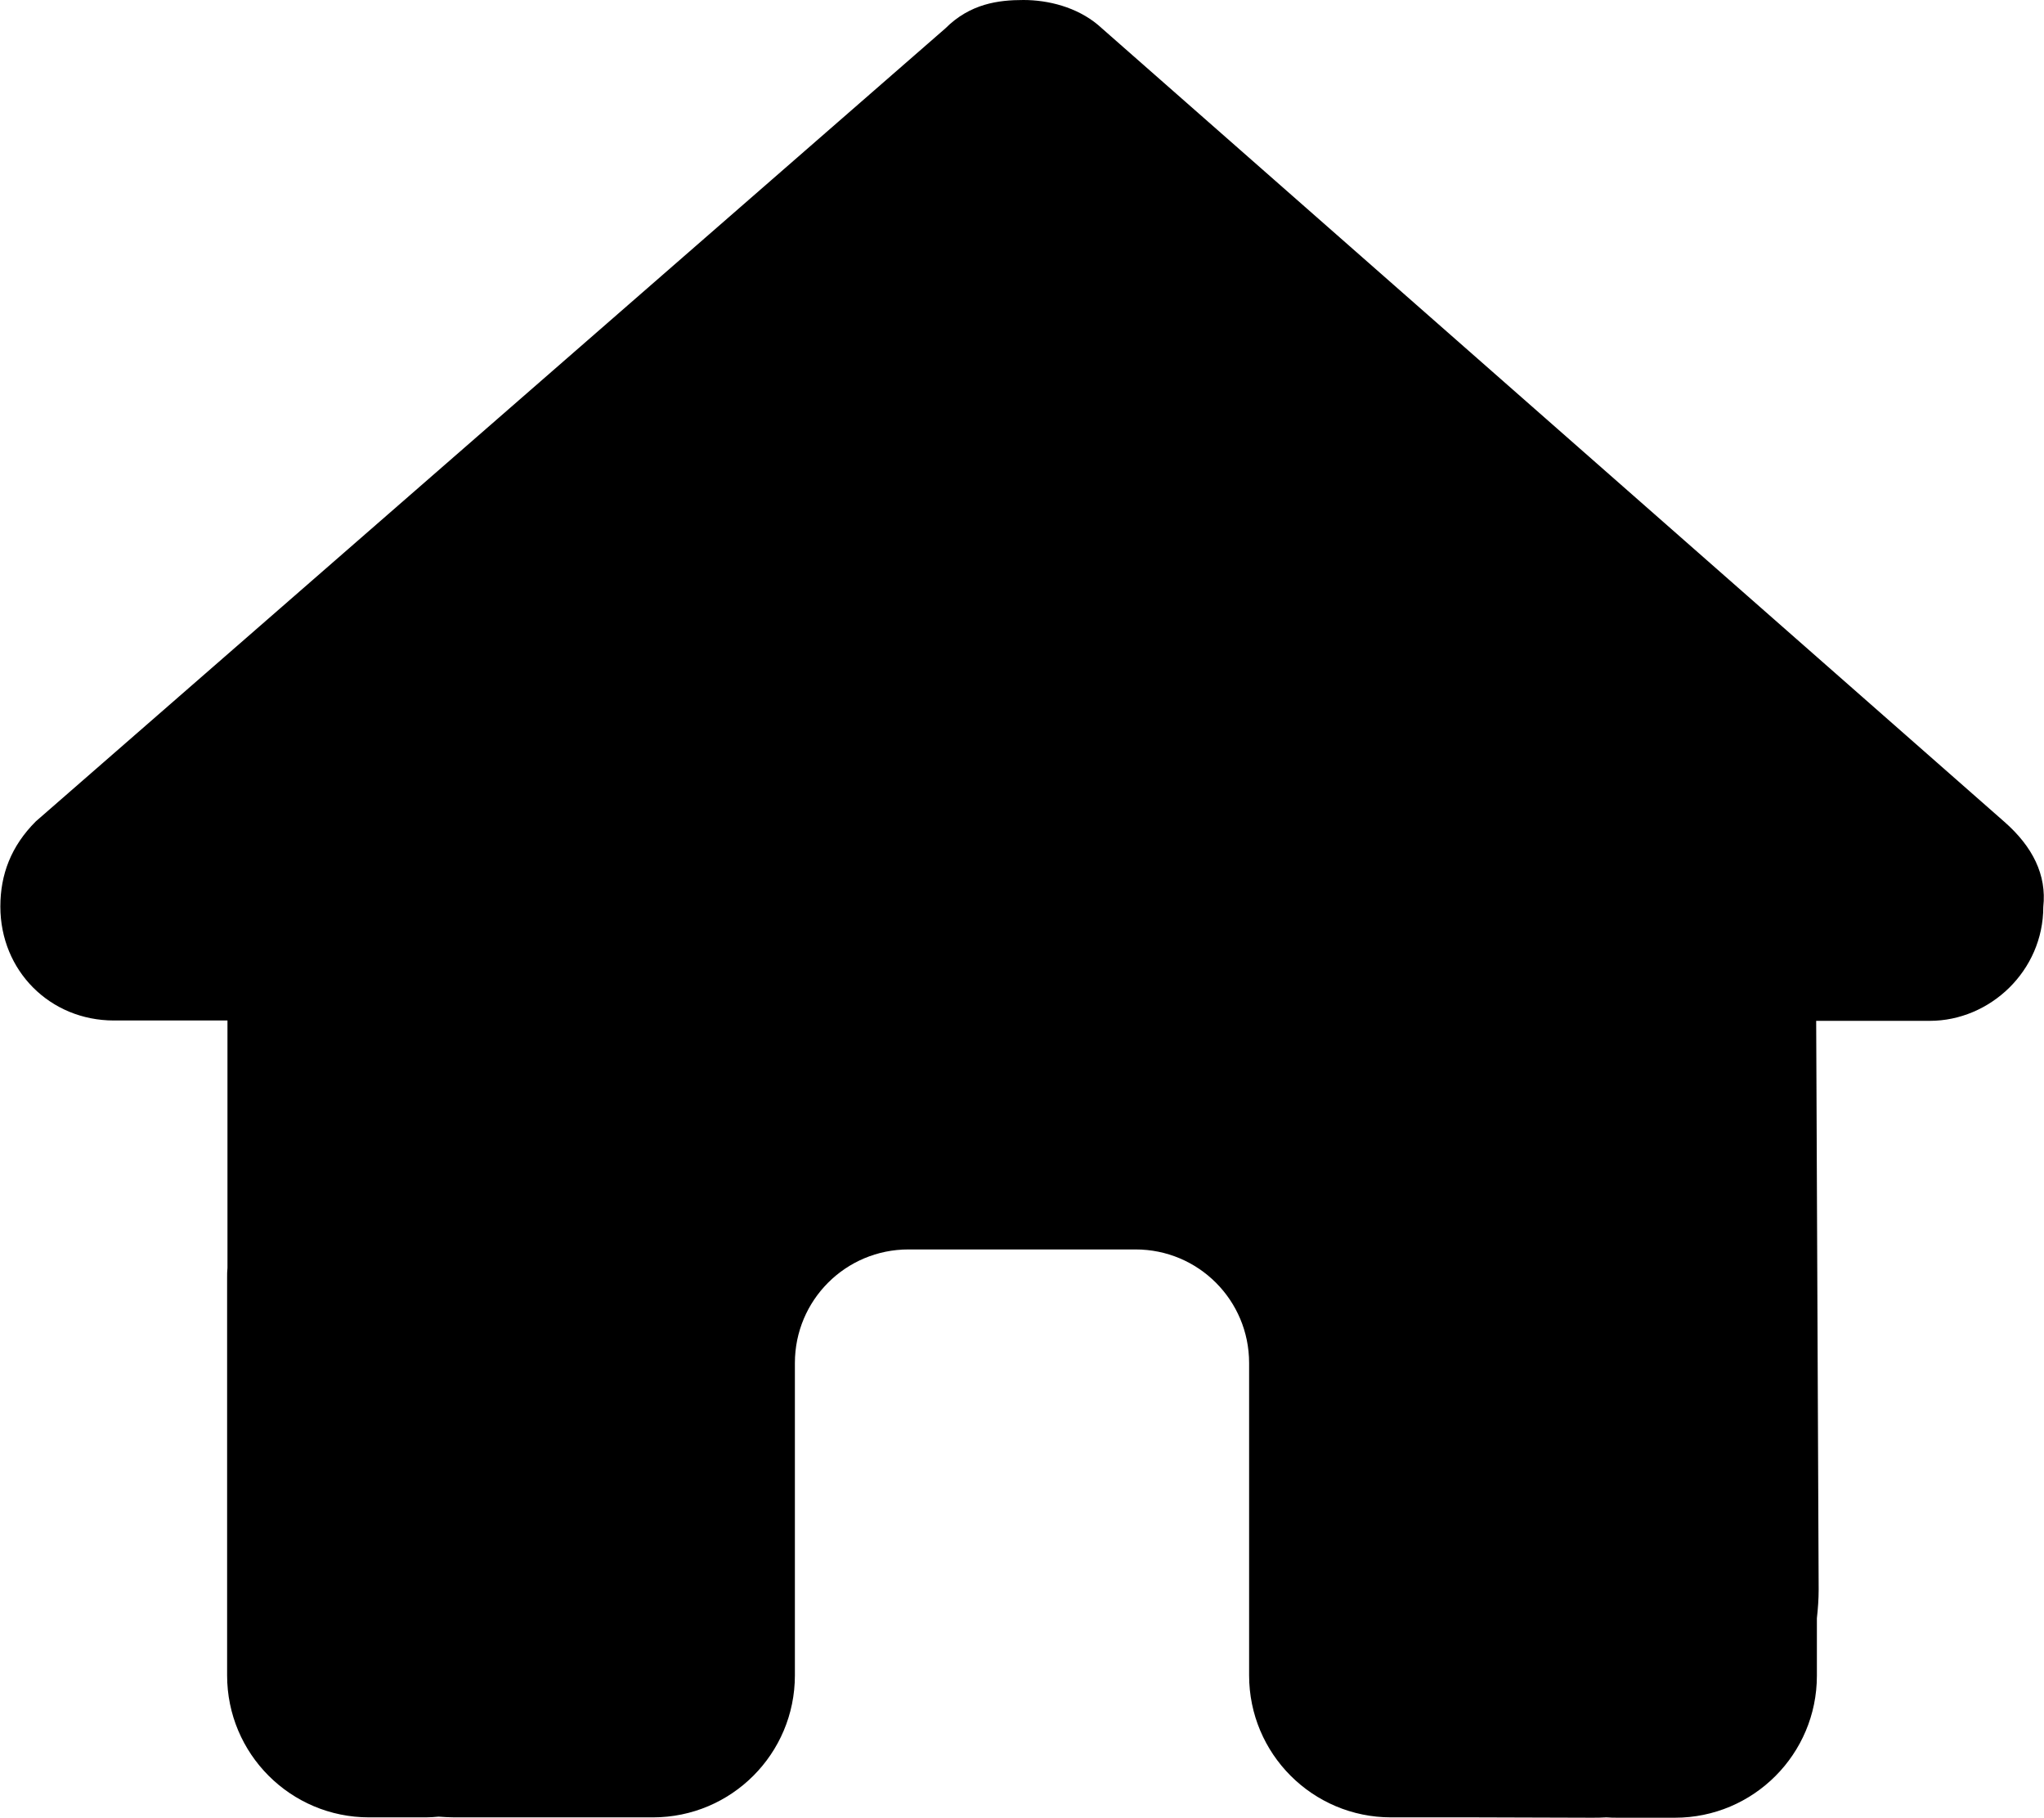
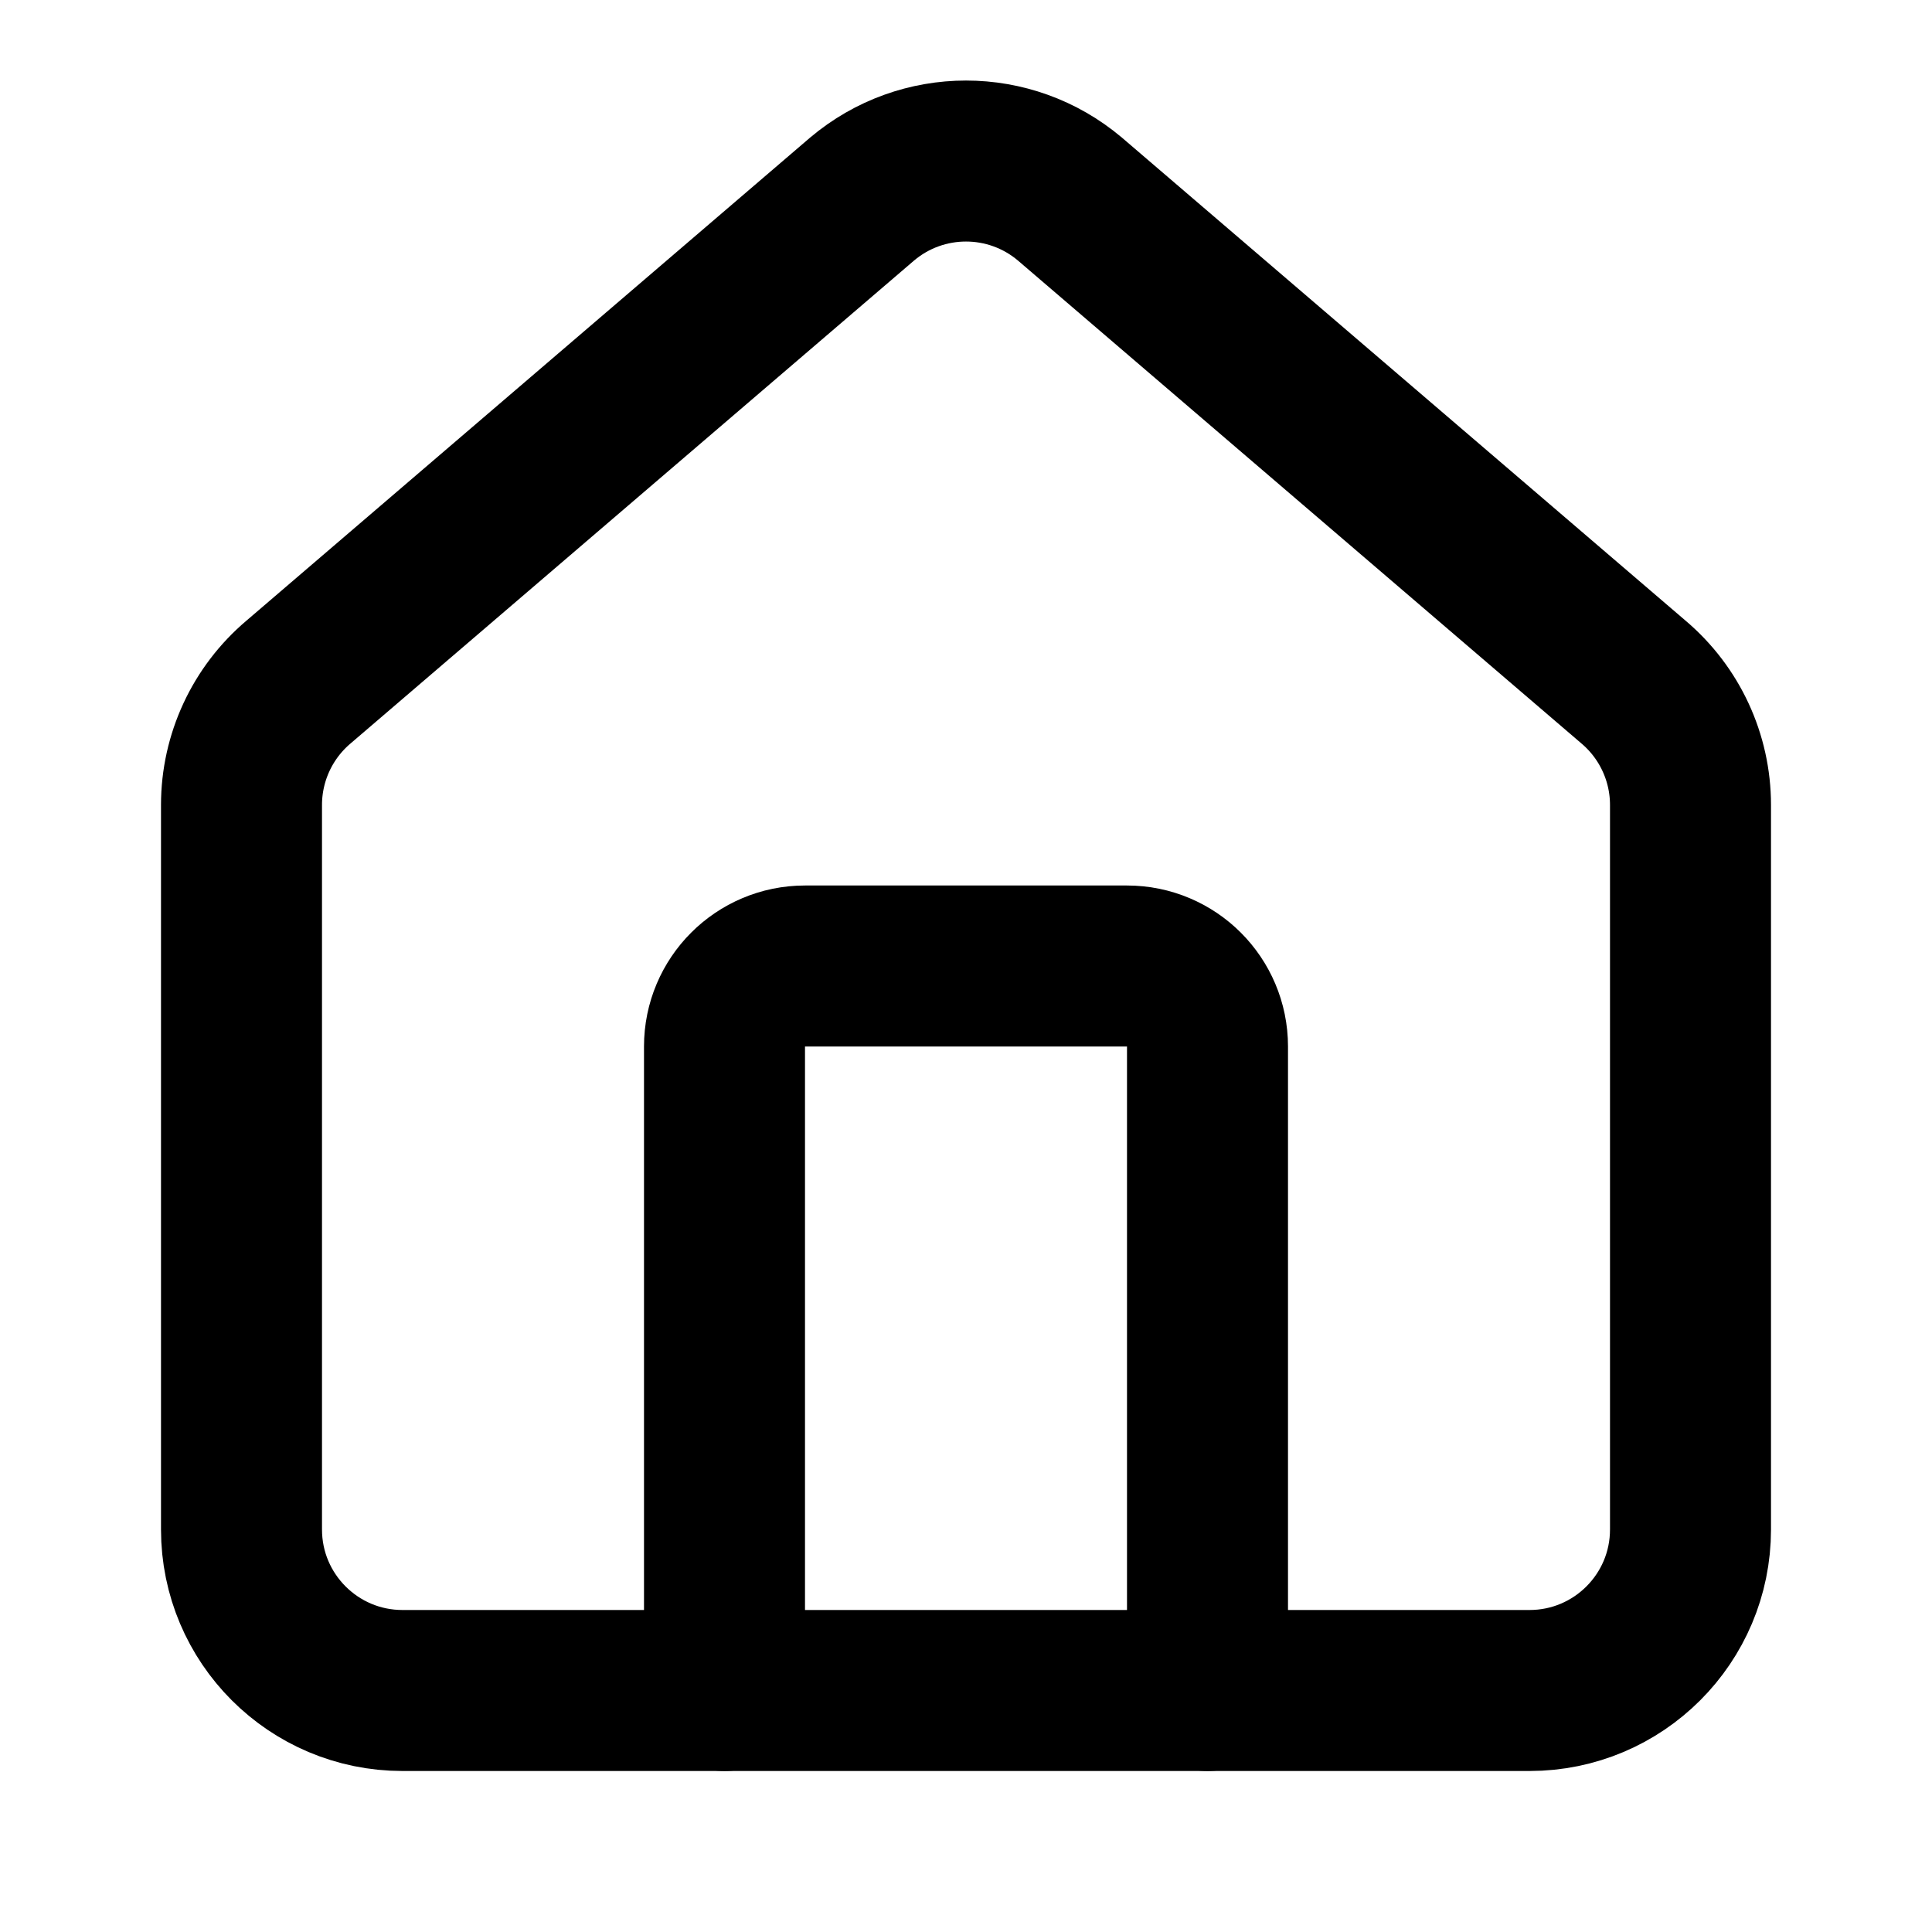
- <svg xmlns="http://www.w3.org/2000/svg" viewBox="0 0 576 512">
-   <path d="M575.8 255.5c0 18-15 32.1-32 32.1l-32 0 .7 160.2c0 2.7-.2 5.4-.5 8.1l0 16.2c0 22.1-17.9 40-40 40l-16 0c-1.1 0-2.2 0-3.3-.1c-1.4 .1-2.8 .1-4.2 .1L416 512l-24 0c-22.1 0-40-17.9-40-40l0-24 0-64c0-17.7-14.3-32-32-32l-64 0c-17.7 0-32 14.3-32 32l0 64 0 24c0 22.1-17.9 40-40 40l-24 0-31.9 0c-1.5 0-3-.1-4.5-.2c-1.2 .1-2.4 .2-3.6 .2l-16 0c-22.1 0-40-17.9-40-40l0-112c0-.9 0-1.9 .1-2.8l0-69.7-32 0c-18 0-32-14-32-32.1c0-9 3-17 10-24L266.4 8c7-7 15-8 22-8s15 2 21 7L564.8 231.5c8 7 12 15 11 24z" />
+ <svg xmlns="http://www.w3.org/2000/svg" width="24" height="24" viewBox="0 0 24 24" fill="none" stroke="currentColor" stroke-width="2" stroke-linecap="round" stroke-linejoin="round" class="lucide lucide-house-icon lucide-house">
+   <path d="M15 21v-8a1 1 0 0 0-1-1h-4a1 1 0 0 0-1 1v8" />
+   <path d="M3 10a2 2 0 0 1 .709-1.528l7-5.999a2 2 0 0 1 2.582 0l7 5.999A2 2 0 0 1 21 10v9a2 2 0 0 1-2 2H5a2 2 0 0 1-2-2z" />
</svg>
